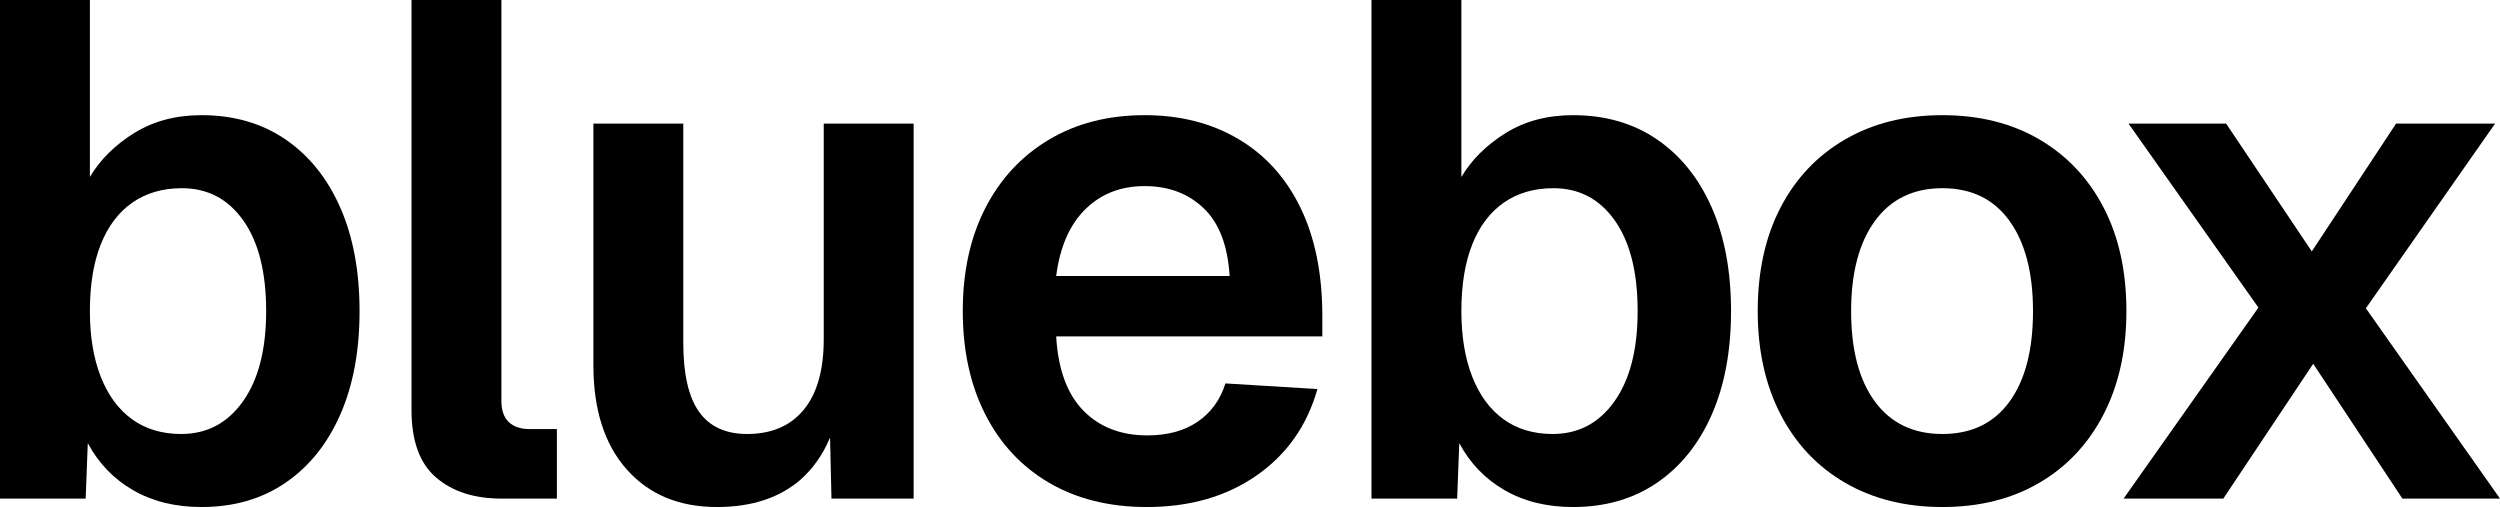
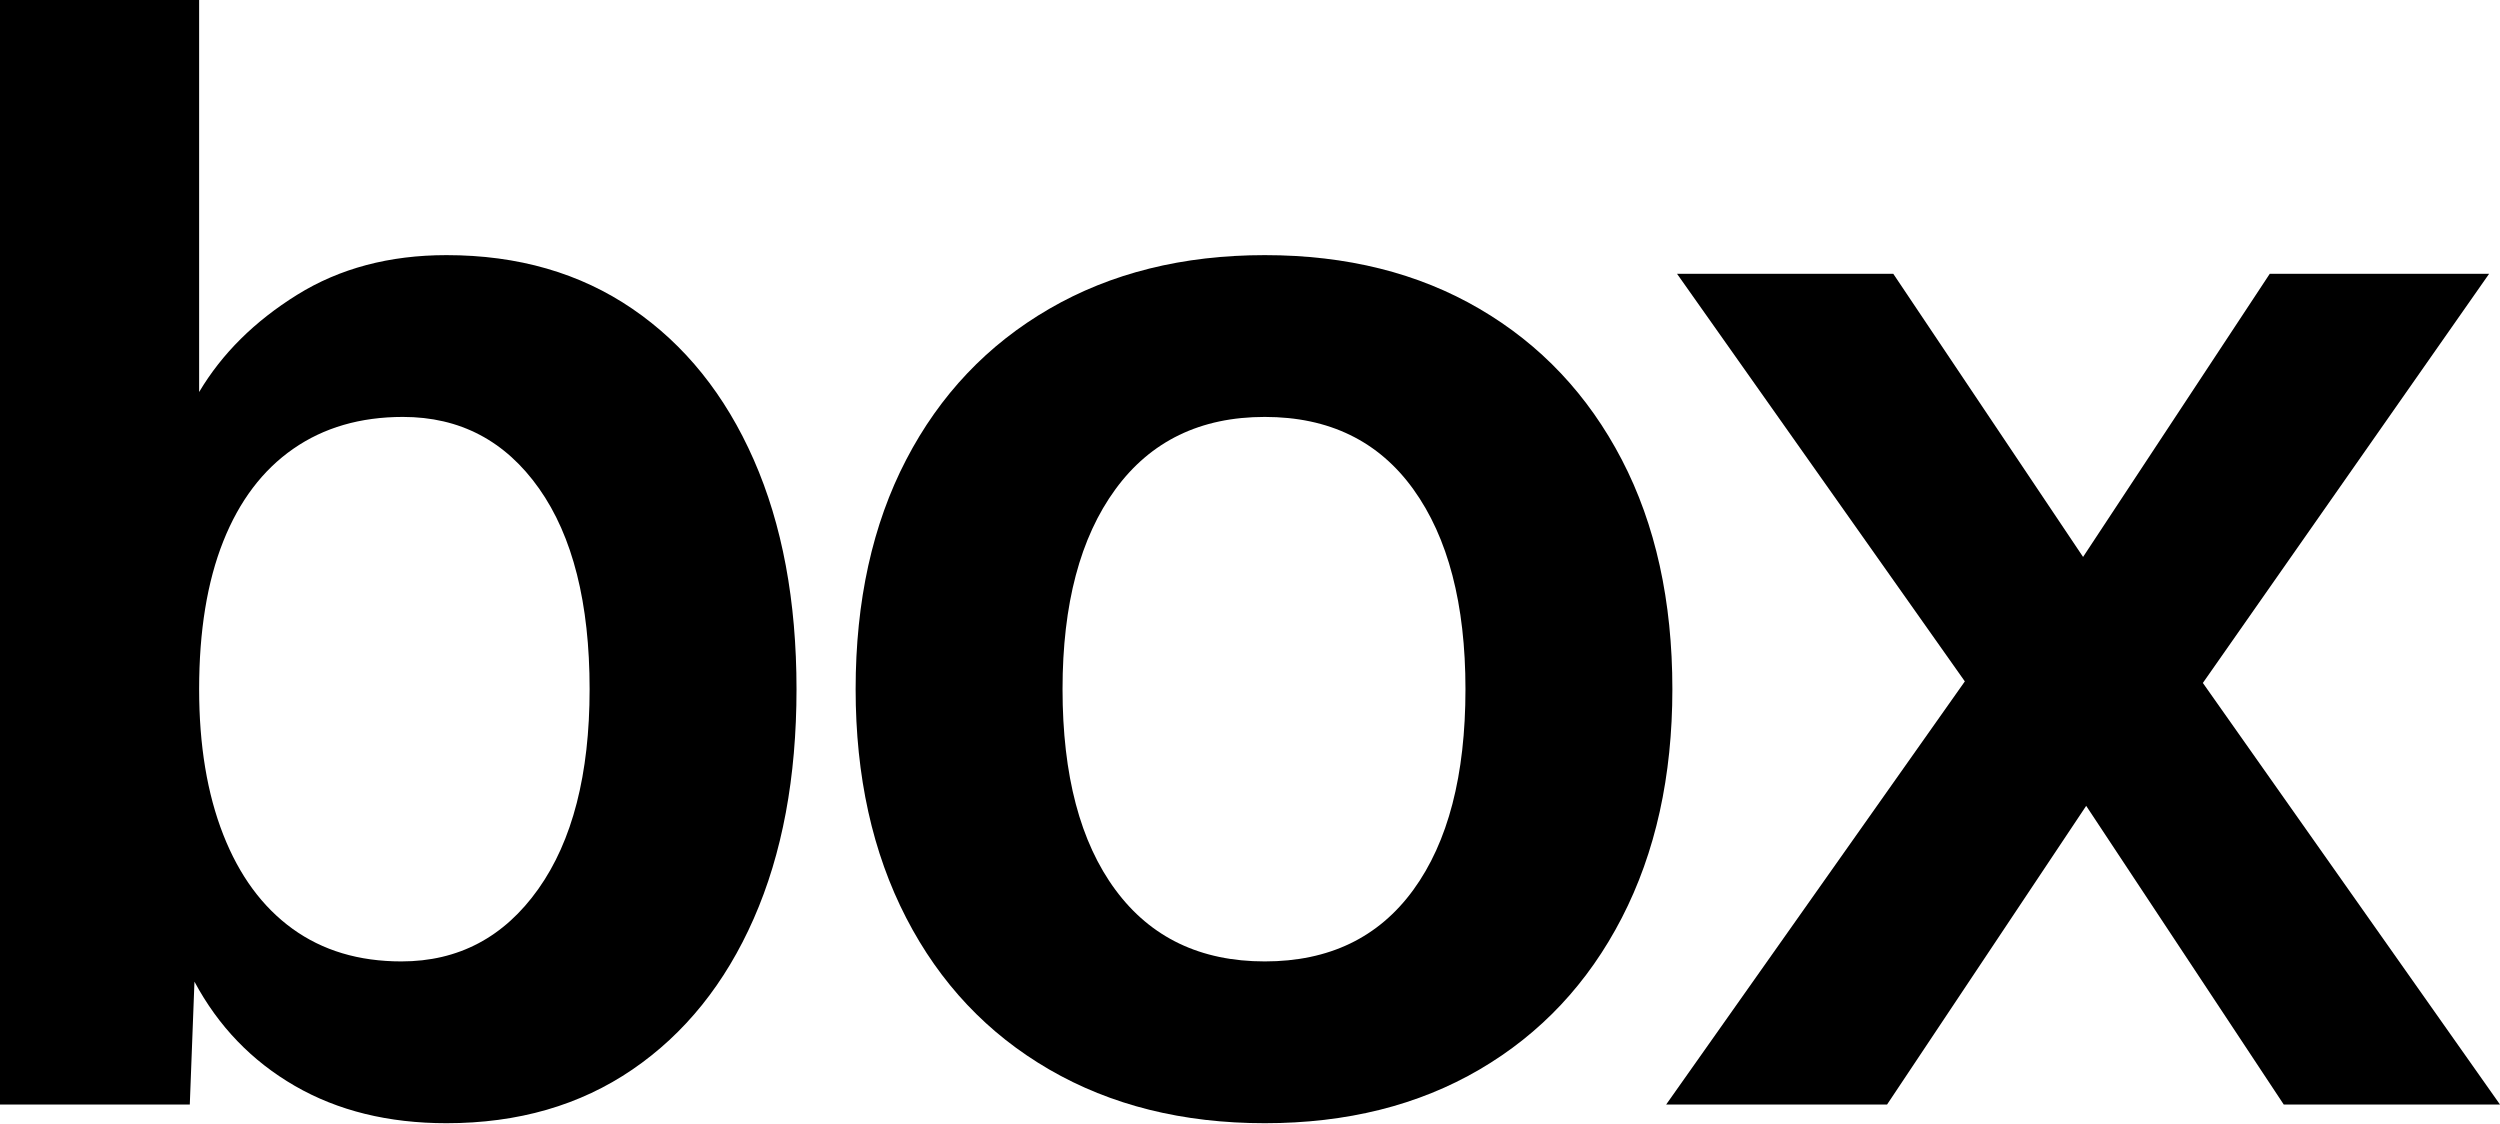
- <svg xmlns="http://www.w3.org/2000/svg" viewBox="70 -710 3560 722" role="img" aria-label="bluebox" fill="currentColor">
+ <svg xmlns="http://www.w3.org/2000/svg" viewBox="70 -710 1607 722" role="img" aria-label="box" fill="currentColor">
  <path d="M357 12Q301 12 259.5 -12.0Q218 -36 195 -79L192 0H70V-710H198V-458Q220 -495 261.0 -520.5Q302 -546 357 -546Q426 -546 476.5 -511.5Q527 -477 554.5 -414.5Q582 -352 582 -267Q582 -182 554.5 -119.5Q527 -57 476.5 -22.5Q426 12 357 12ZM328 -92Q383 -92 416.0 -138.5Q449 -185 449 -267Q449 -350 416.5 -396.0Q384 -442 329 -442Q288 -442 258.5 -421.5Q229 -401 213.5 -362.0Q198 -323 198 -267Q198 -213 213.5 -173.5Q229 -134 258.0 -113.0Q287 -92 328 -92Z" />
-   <path d="M784 0Q726 0 691.0 -30.0Q656 -60 656 -126V-710H784V-139Q784 -119 794.5 -109.0Q805 -99 824 -99H863V0Z" />
-   <path d="M1091 12Q1010 12 962.5 -41.5Q915 -95 915 -190V-534H1043V-222Q1043 -155 1065.5 -123.5Q1088 -92 1134 -92Q1186 -92 1214.5 -126.5Q1243 -161 1243 -227V-534H1371V0H1254L1252 -87Q1237 -51 1210 -27Q1165 12 1091 12Z" />
-   <path d="M1703 12Q1623 12 1564.0 -22.5Q1505 -57 1473.0 -120.0Q1441 -183 1441 -267Q1441 -351 1473.0 -413.5Q1505 -476 1563.5 -511.0Q1622 -546 1700 -546Q1776 -546 1833.5 -512.0Q1891 -478 1922.0 -414.0Q1953 -350 1953 -260V-231H1574Q1578 -161 1612.5 -125.5Q1647 -90 1704 -90Q1747 -90 1775.5 -109.5Q1804 -129 1815 -164L1946 -156Q1924 -78 1859.5 -33.0Q1795 12 1703 12ZM1574 -317H1821Q1817 -382 1784.0 -413.5Q1751 -445 1700 -445Q1649 -445 1615.5 -412.0Q1582 -379 1574 -317Z" />
-   <path d="M2310 12Q2254 12 2212.5 -12.0Q2171 -36 2148 -79L2145 0H2023V-710H2151V-458Q2173 -495 2214.0 -520.5Q2255 -546 2310 -546Q2379 -546 2429.5 -511.5Q2480 -477 2507.5 -414.5Q2535 -352 2535 -267Q2535 -182 2507.5 -119.5Q2480 -57 2429.5 -22.5Q2379 12 2310 12ZM2281 -92Q2336 -92 2369.0 -138.5Q2402 -185 2402 -267Q2402 -350 2369.5 -396.0Q2337 -442 2282 -442Q2241 -442 2211.5 -421.5Q2182 -401 2166.5 -362.0Q2151 -323 2151 -267Q2151 -213 2166.5 -173.5Q2182 -134 2211.0 -113.0Q2240 -92 2281 -92Z" />
-   <path d="M2836 12Q2757 12 2697.5 -22.5Q2638 -57 2605.5 -120.0Q2573 -183 2573 -267Q2573 -352 2605.5 -414.5Q2638 -477 2697.5 -511.5Q2757 -546 2836 -546Q2915 -546 2974.0 -511.5Q3033 -477 3065.5 -414.5Q3098 -352 3098 -267Q3098 -183 3065.5 -120.0Q3033 -57 2974.0 -22.5Q2915 12 2836 12ZM2836 -92Q2898 -92 2931.5 -138.0Q2965 -184 2965 -267Q2965 -349 2931.5 -395.5Q2898 -442 2836 -442Q2774 -442 2740.0 -395.5Q2706 -349 2706 -267Q2706 -184 2740.0 -138.0Q2774 -92 2836 -92Z" />
-   <path d="M3094 0 3286 -272 3101 -534H3240L3362 -352L3482 -534H3623L3439 -271L3630 0H3491L3364 -192L3236 0Z" />
+   <path d="M883 12Q804 12 744.5 -22.5Q685 -57 652.5 -120.0Q620 -183 620 -267Q620 -352 652.5 -414.5Q685 -477 744.5 -511.5Q804 -546 883 -546Q962 -546 1021.0 -511.5Q1080 -477 1112.5 -414.5Q1145 -352 1145 -267Q1145 -183 1112.5 -120.0Q1080 -57 1021.0 -22.5Q962 12 883 12ZM883 -92Q945 -92 978.5 -138.0Q1012 -184 1012 -267Q1012 -349 978.5 -395.5Q945 -442 883 -442Q821 -442 787.0 -395.5Q753 -349 753 -267Q753 -184 787.0 -138.0Q821 -92 883 -92Z" />
+   <path d="M1141 0 1333 -272 1148 -534H1287L1409 -352L1529 -534H1670L1486 -271L1677 0H1538L1411 -192L1283 0Z" />
</svg>
